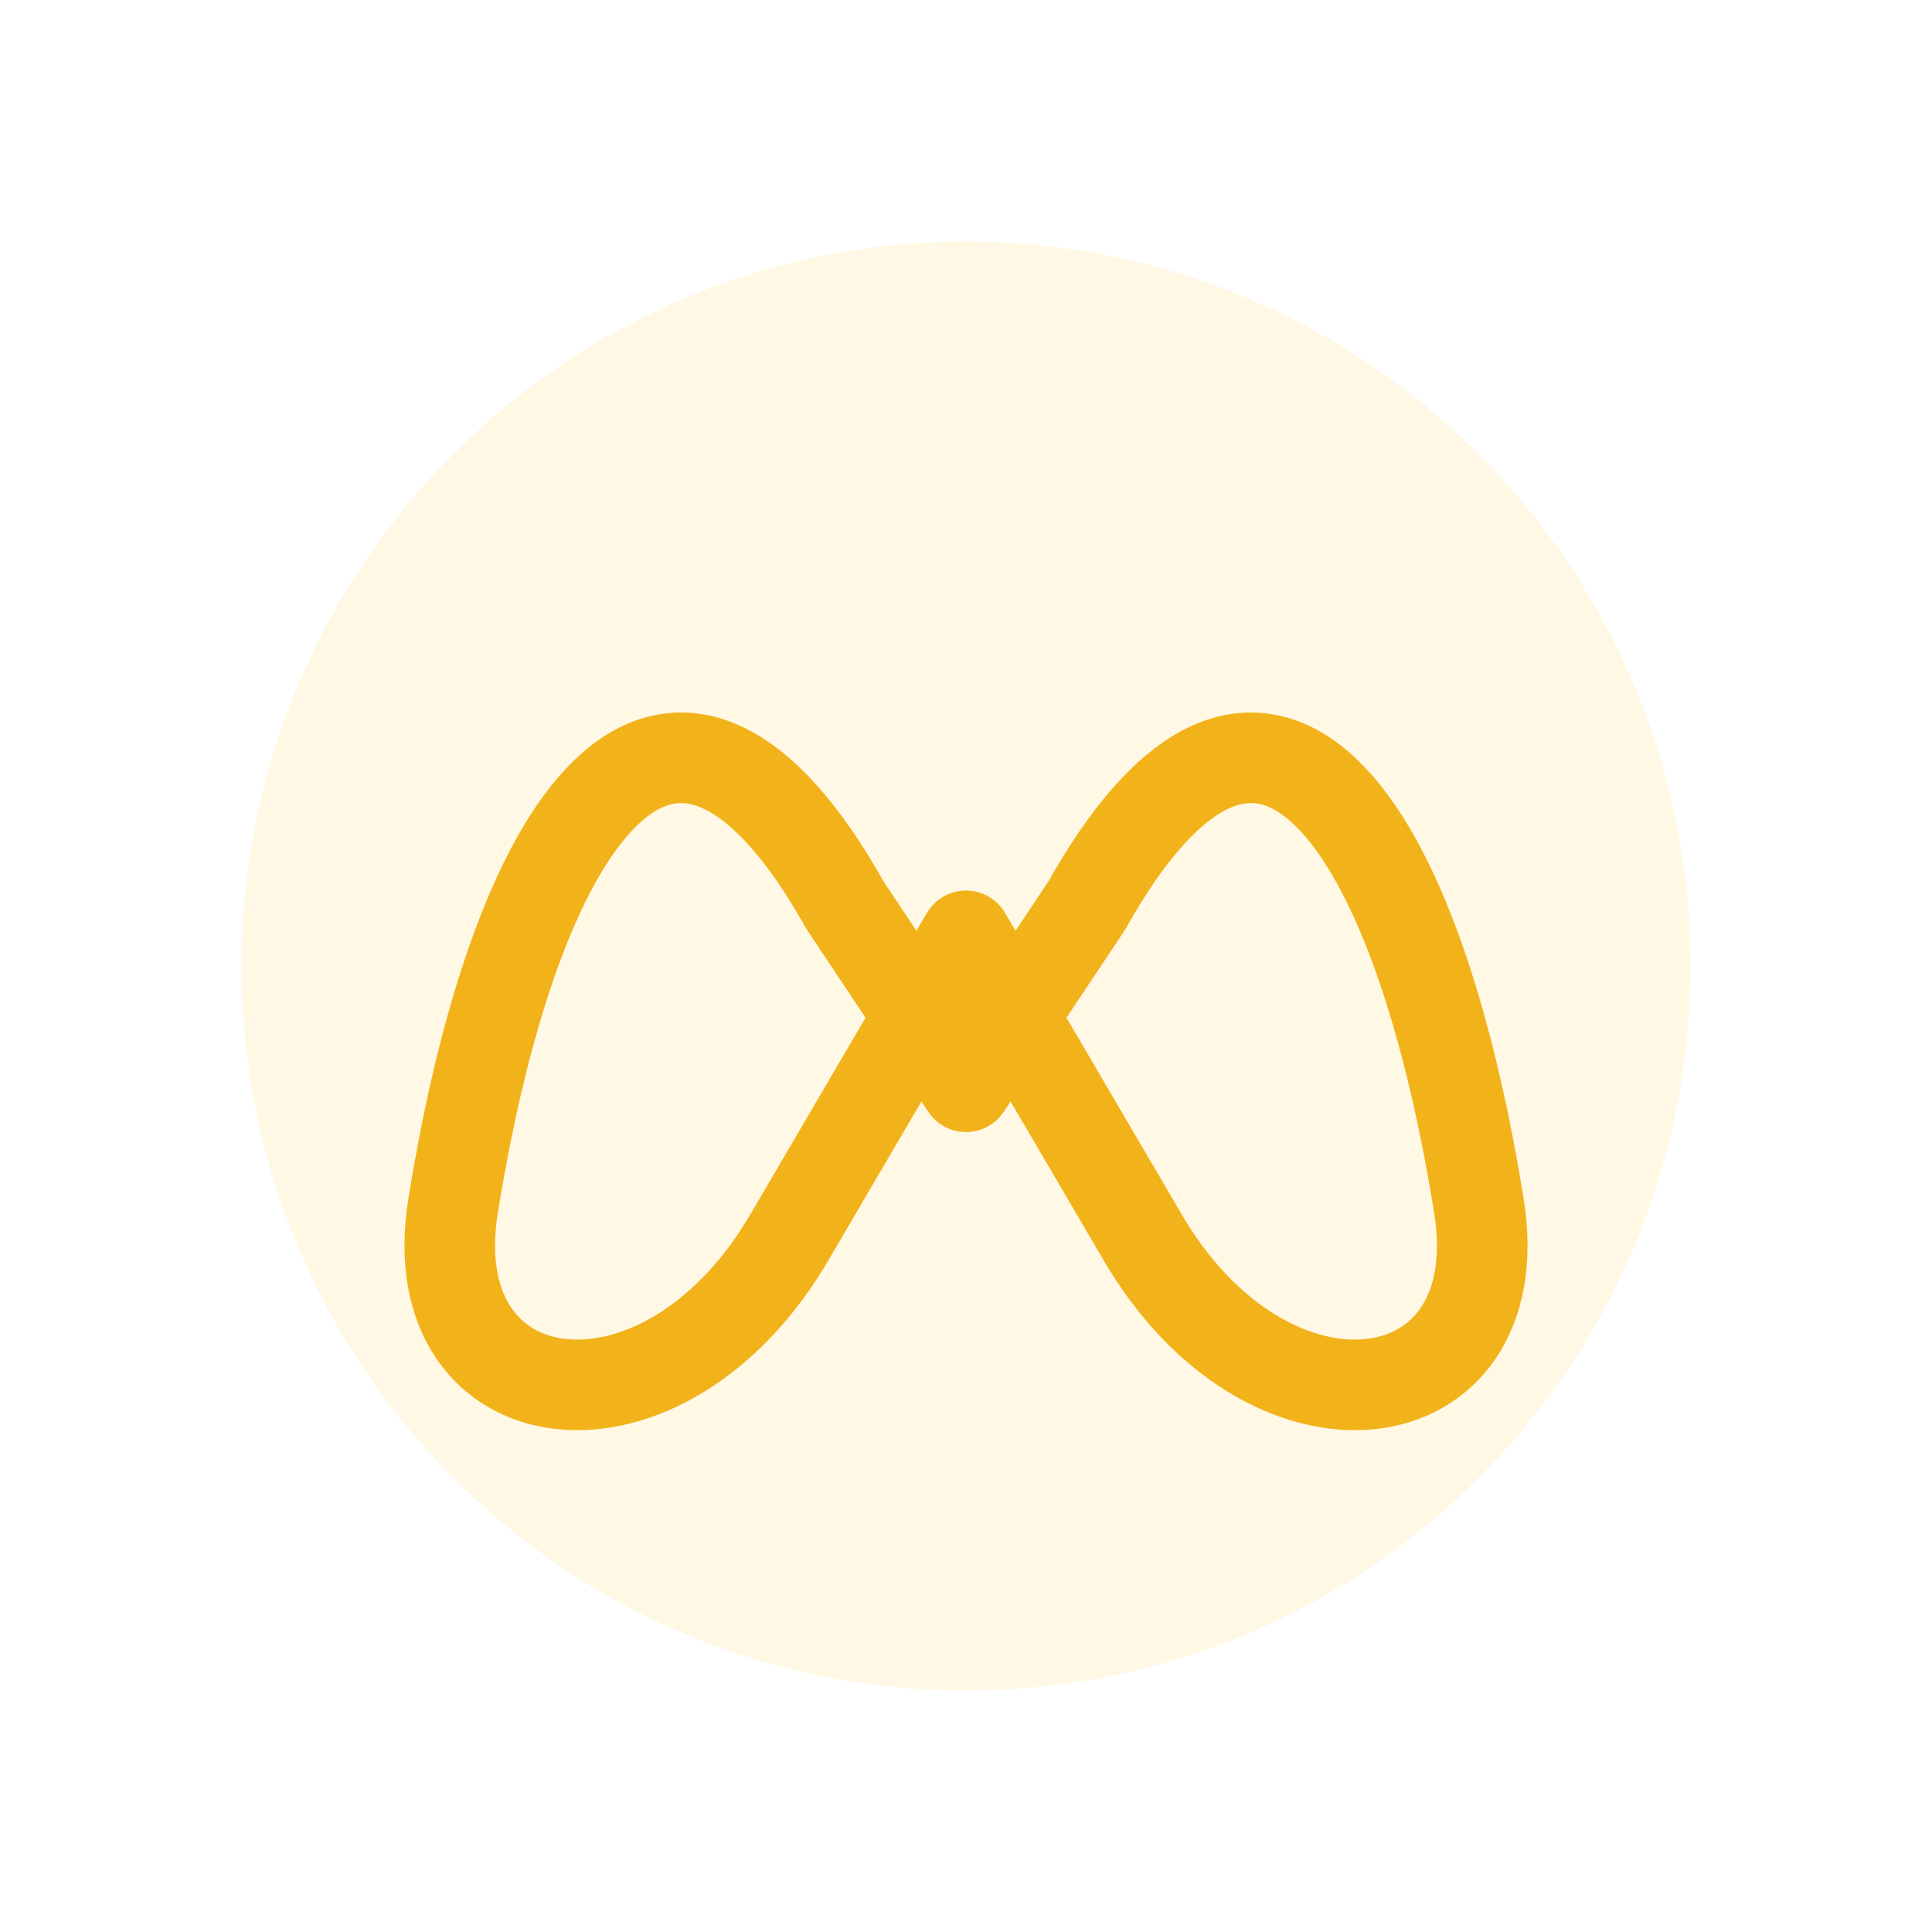
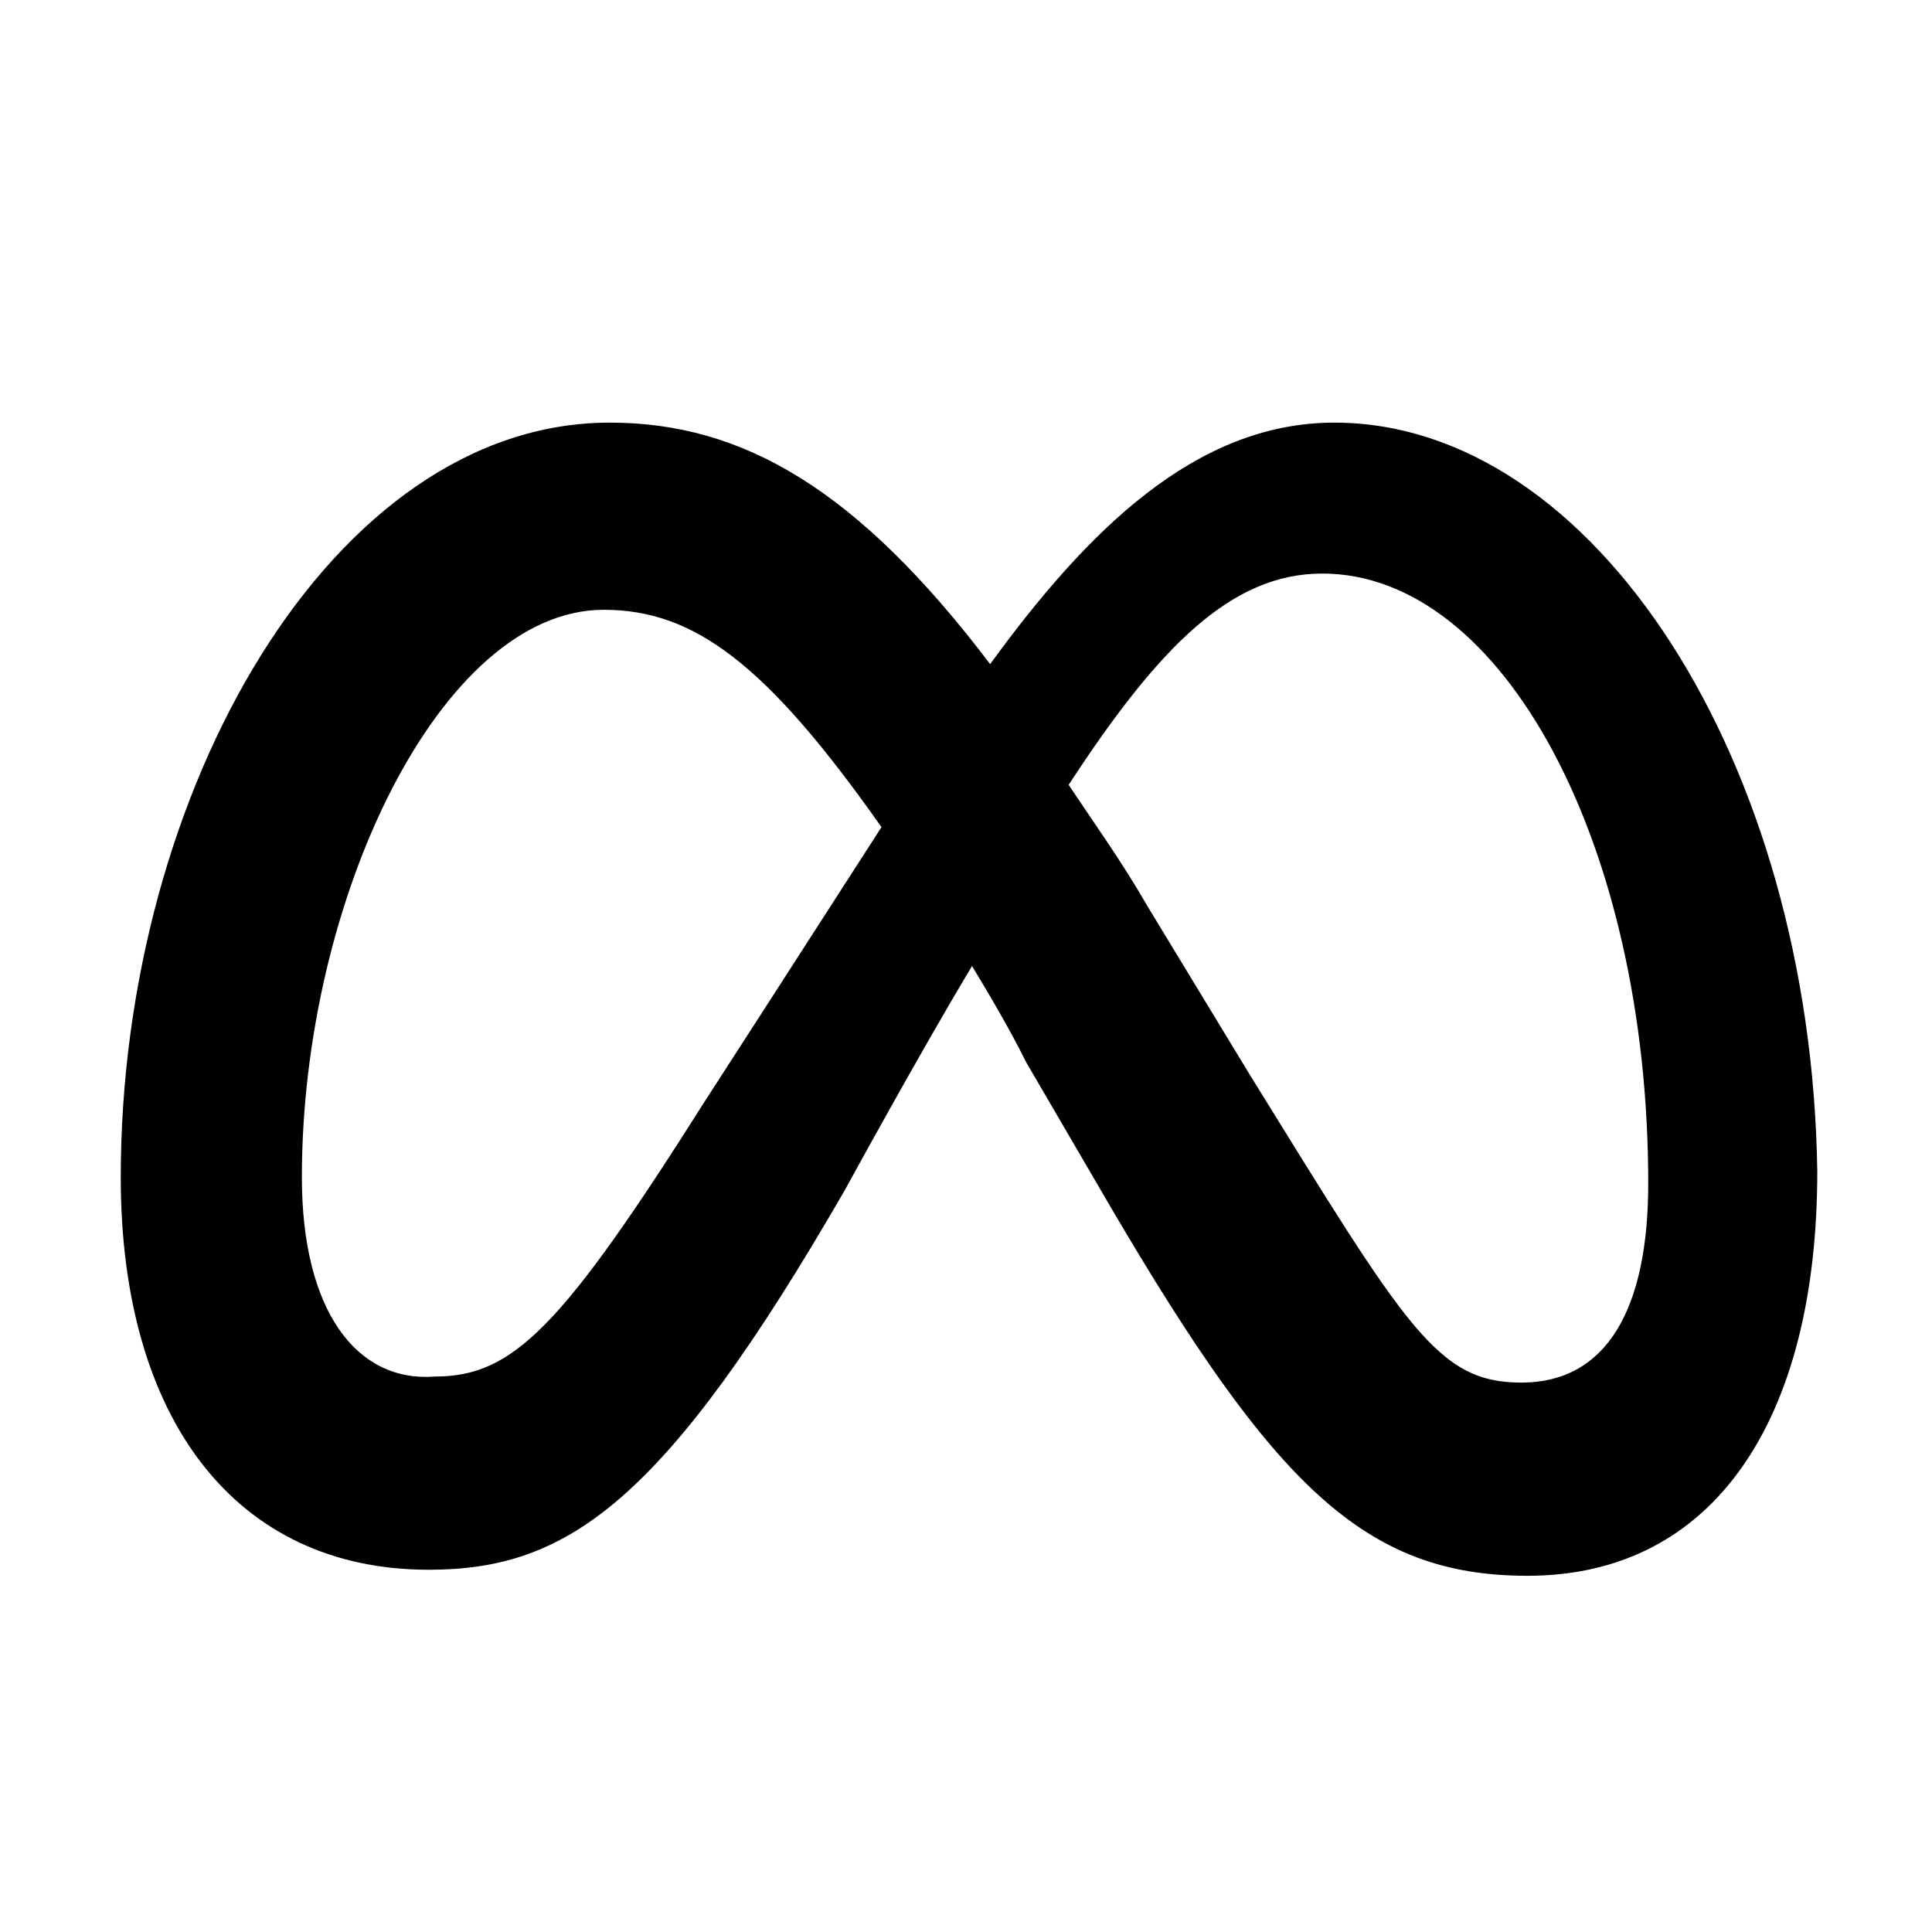
- <svg xmlns="http://www.w3.org/2000/svg" width="64" height="64" viewBox="0 0 64 64" role="img" aria-label="meta">
-   <circle cx="32" cy="32" r="24" fill="#FFF7DF" opacity="0.85" />
-   <g stroke="#F2B21A" stroke-linecap="round" stroke-linejoin="round" fill="none" stroke-width="3">
-     <path d="M15 40c2.2-13.7 7.4-20 13-10l4 6 4-6c5.6-10 10.8-3.7 13 10 1.1 7.1-7 8.2-11.2.9L32 31l-5.8 9.9C22 48.2 13.9 47.1 15 40z" />
-   </g>
+ <svg xmlns="http://www.w3.org/2000/svg" fill="#000000" width="800px" height="800px" viewBox="0 0 32 32" id="Camada_1" version="1.1" xml:space="preserve">
+   <path d="M5,19.5c0-4.6,2.3-9.4,5-9.4c1.5,0,2.7,0.9,4.6,3.6c-1.8,2.8-2.9,4.5-2.9,4.5c-2.4,3.8-3.2,4.6-4.5,4.6  C5.9,22.9,5,21.7,5,19.5 M20.7,17.8L19,15c-0.4-0.7-0.9-1.4-1.3-2c1.5-2.3,2.7-3.5,4.2-3.5c3,0,5.4,4.5,5.4,10.1  c0,2.1-0.7,3.3-2.1,3.3S23.3,22,20.7,17.8 M16.4,11c-2.2-2.9-4.1-4-6.3-4C5.5,7,2,13.1,2,19.5c0,4,1.9,6.5,5.1,6.5  c2.3,0,3.9-1.1,6.9-6.3c0,0,1.2-2.2,2.1-3.7c0.3,0.5,0.6,1,0.9,1.6l1.4,2.4c2.7,4.6,4.2,6.1,6.9,6.1c3.1,0,4.8-2.6,4.8-6.7  C30,12.6,26.4,7,22.1,7C19.8,7,18,8.8,16.4,11" />
</svg>
